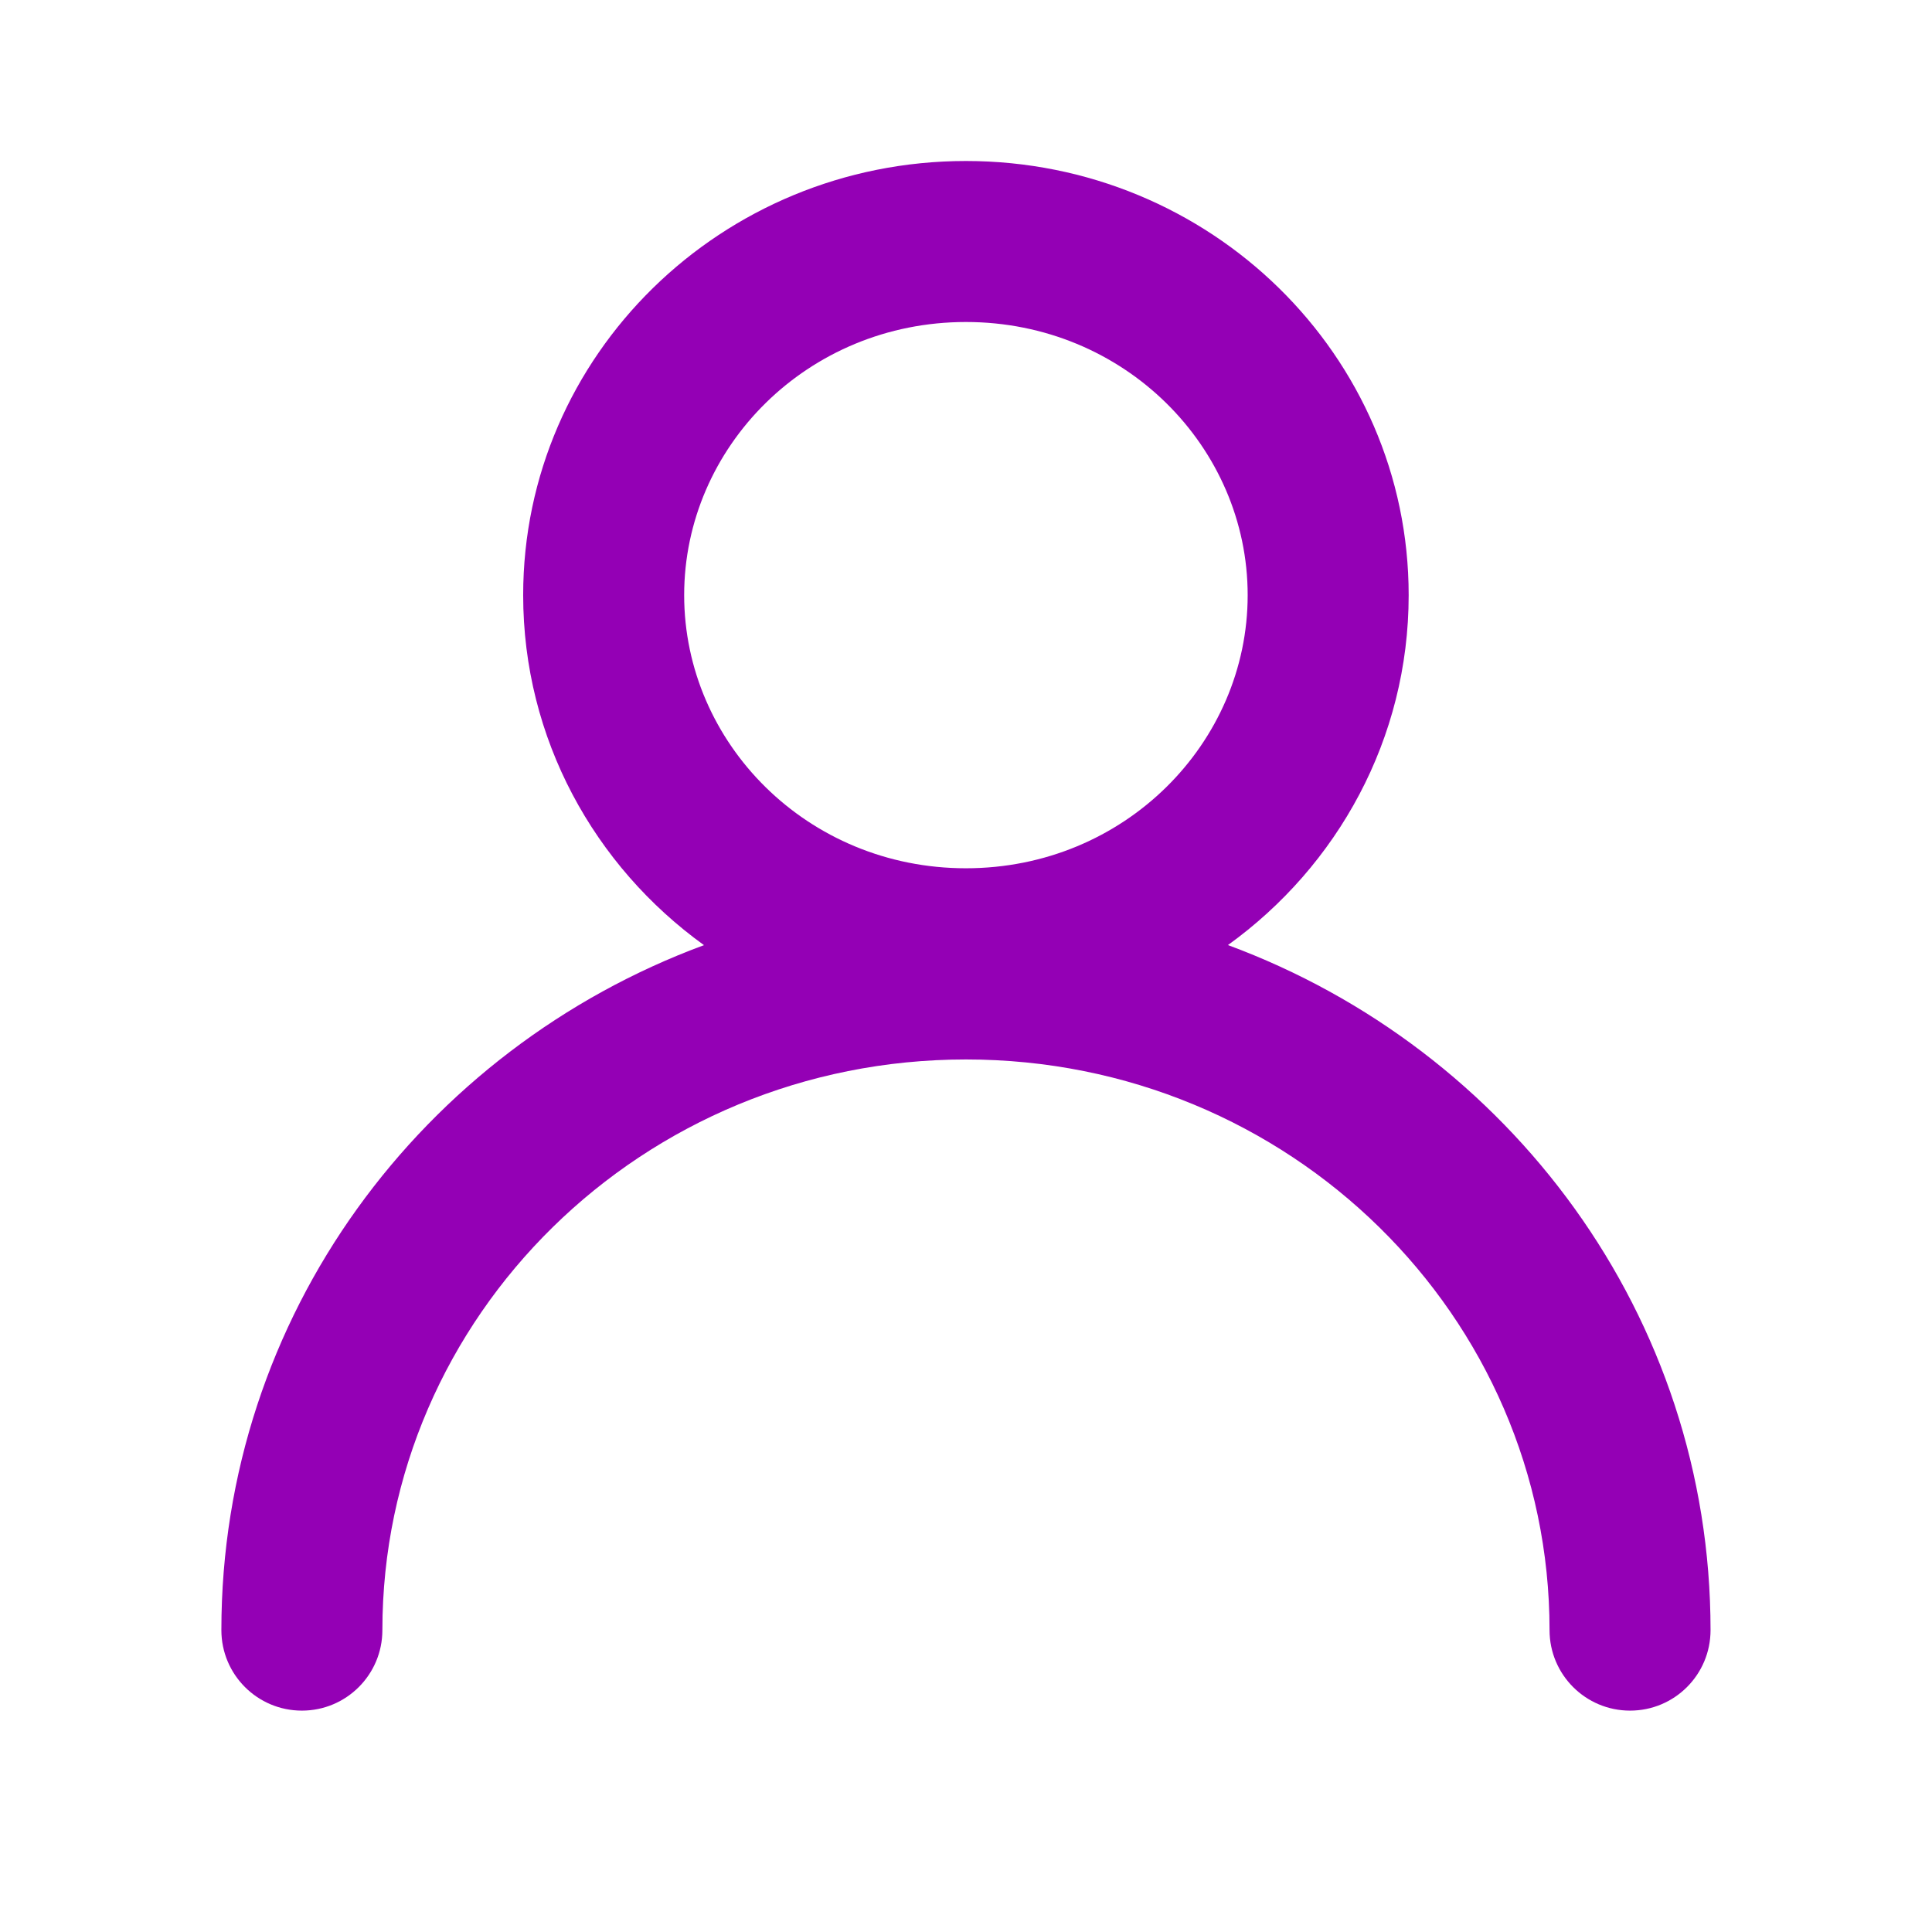
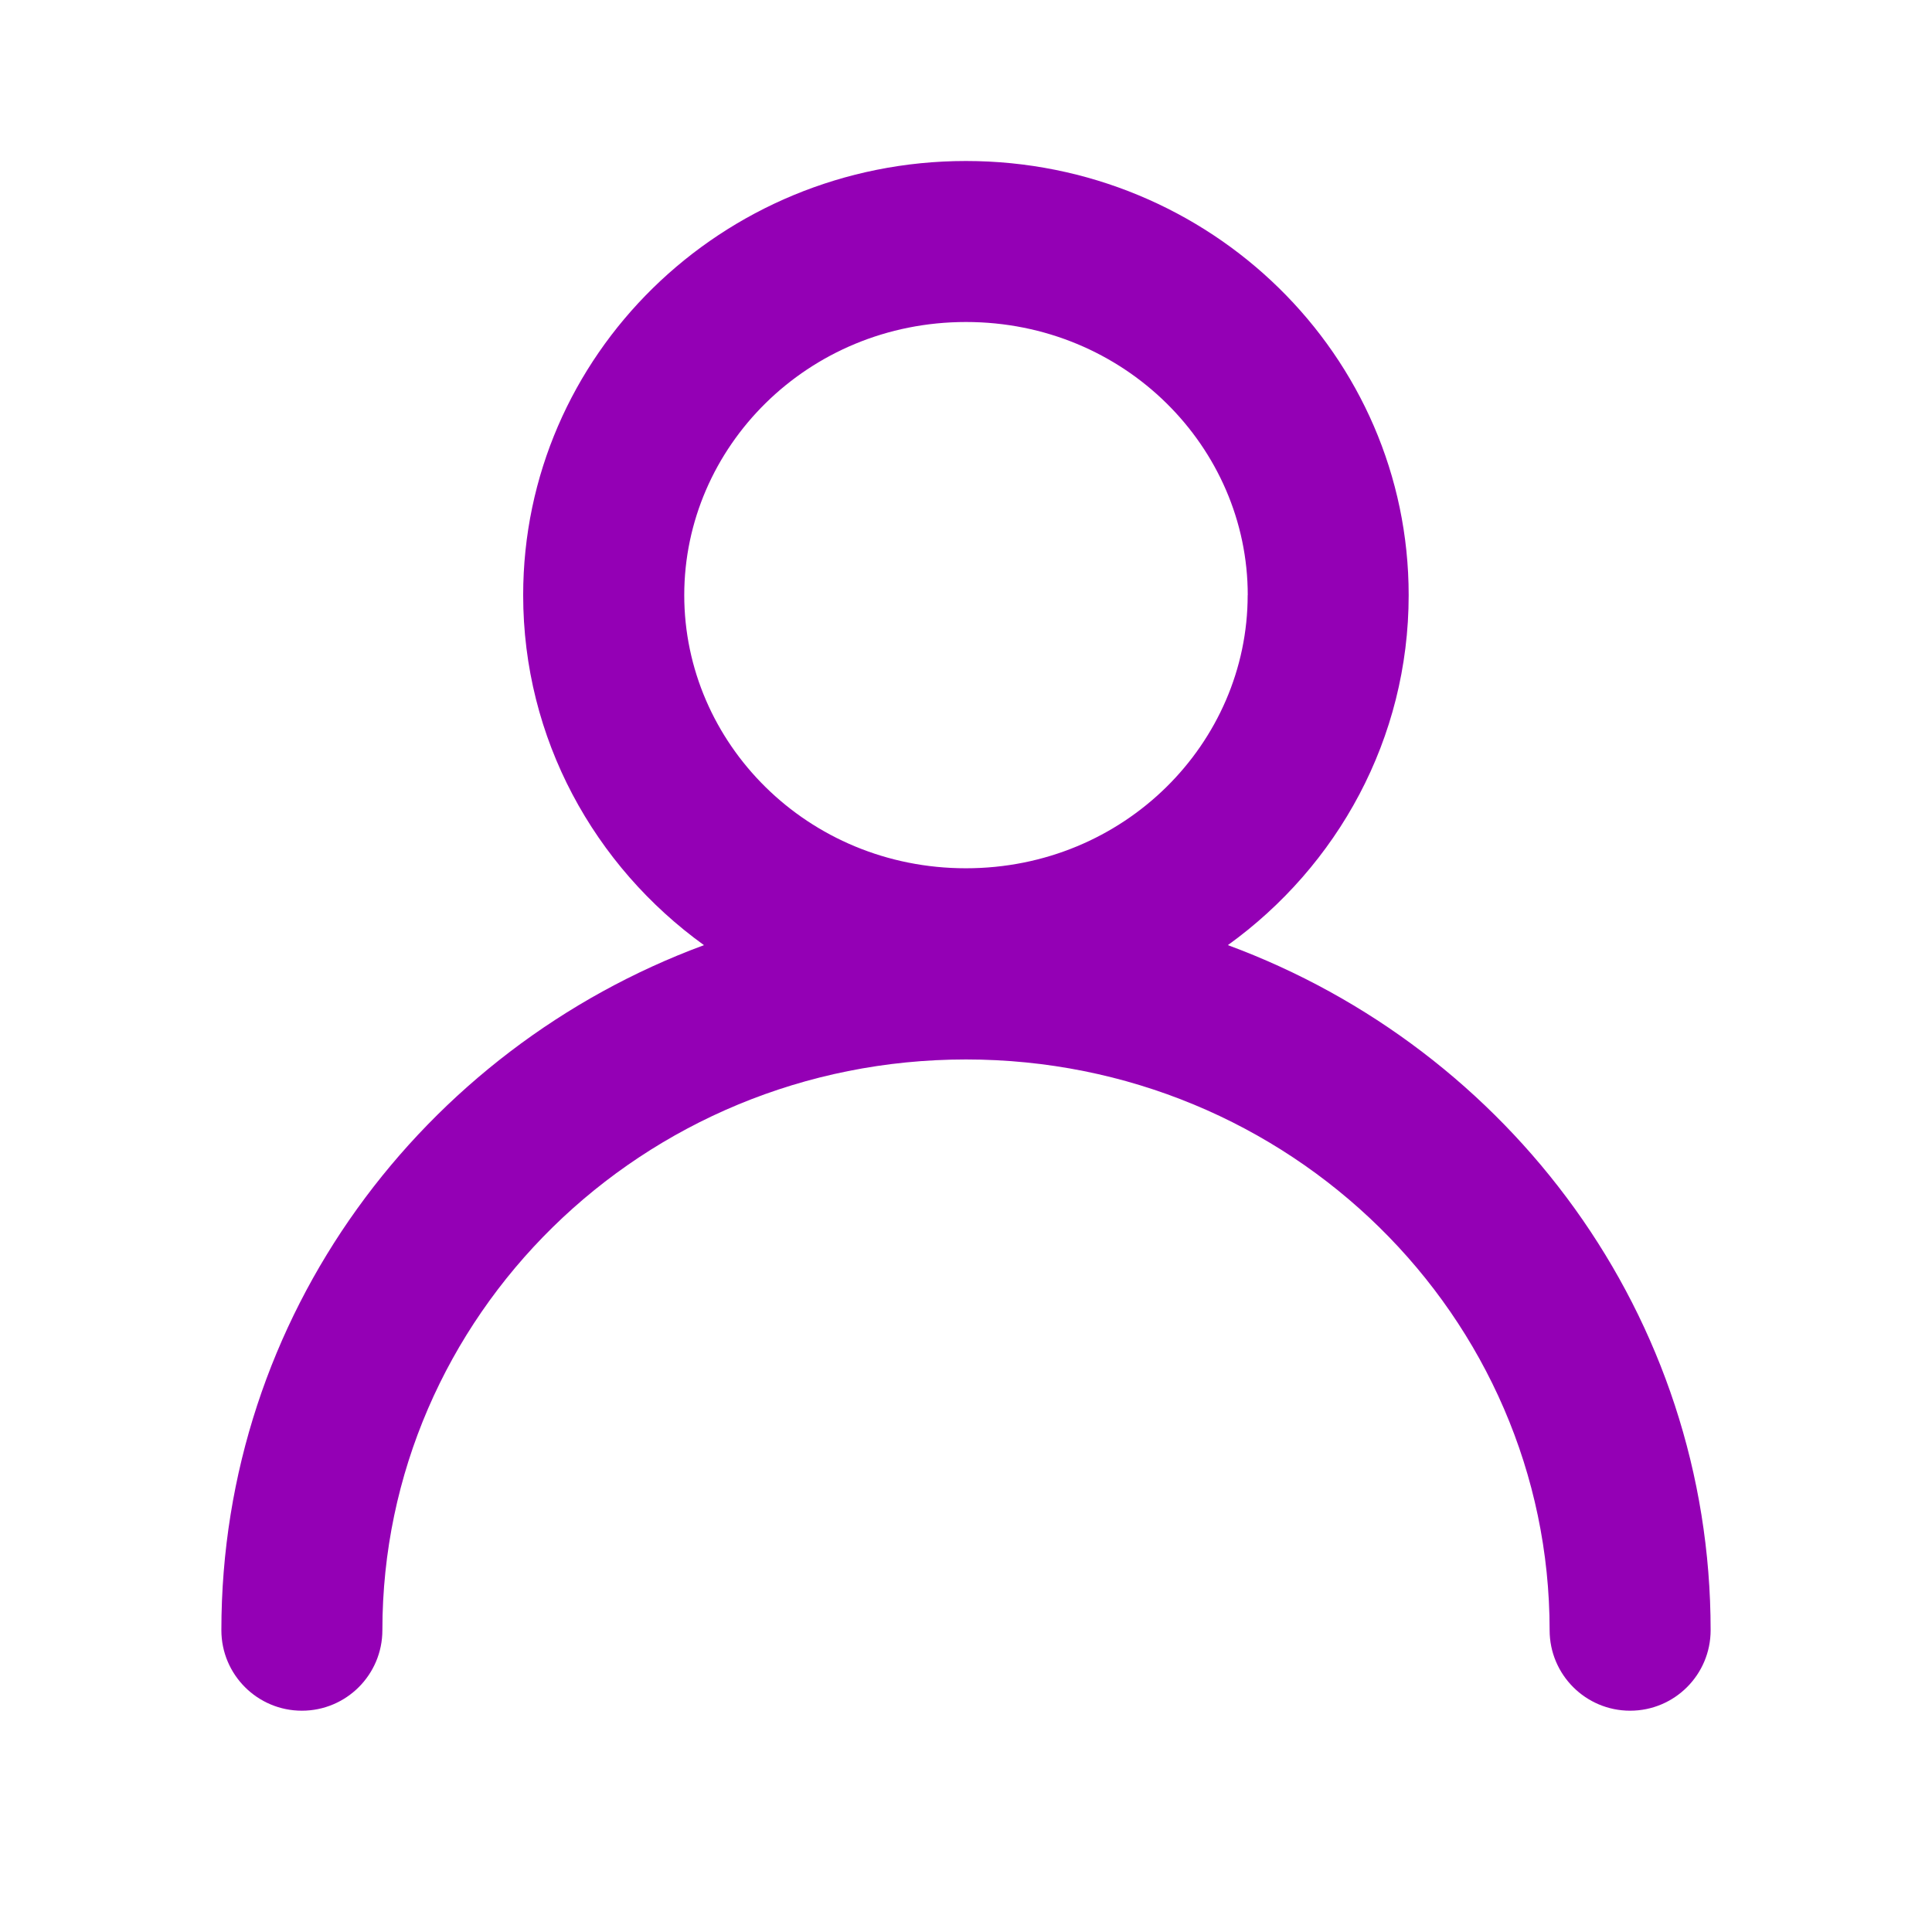
- <svg xmlns="http://www.w3.org/2000/svg" width="24" height="24" viewBox="0 0 24 24" fill="none">
-   <path fill-rule="evenodd" clip-rule="evenodd" d="M15.499 7.393C15.499 9.23 13.969 10.786 11.999 10.786C10.029 10.786 8.499 9.23 8.499 7.393C8.499 5.556 10.029 4 11.999 4C13.969 4 15.499 5.556 15.499 7.393ZM15.254 11.74C16.615 10.759 17.499 9.177 17.499 7.393C17.499 4.414 15.037 2 11.999 2C8.962 2 6.499 4.414 6.499 7.393C6.499 9.177 7.383 10.759 8.745 11.741C5.25 13.032 2.75 16.345 2.75 20.25C2.75 20.803 3.198 21.25 3.75 21.25C4.302 21.25 4.75 20.803 4.75 20.25C4.75 16.354 7.977 13.161 12 13.161C16.022 13.161 19.249 16.354 19.249 20.25C19.249 20.803 19.697 21.25 20.249 21.25C20.802 21.25 21.249 20.803 21.249 20.25C21.249 16.345 18.749 13.032 15.254 11.74Z" fill="#9400B5" />
+ <svg xmlns="http://www.w3.org/2000/svg" width="24" height="24" fill="none">
+   <path fill-rule="evenodd" clip-rule="evenodd" d="M15.499 7.393c0 1.837-1.53 3.393-3.5 3.393S8.5 9.23 8.5 7.393C8.5 5.556 10.03 4 12 4s3.5 1.556 3.5 3.393zm-.245 4.347c1.361-.981 2.245-2.563 2.245-4.347 0-2.979-2.462-5.393-5.5-5.393-3.037 0-5.5 2.414-5.5 5.393 0 1.784.884 3.366 2.246 4.348-3.495 1.291-5.995 4.604-5.995 8.51a1 1 0 102 0c0-3.897 3.227-7.09 7.25-7.09 4.022 0 7.25 3.193 7.25 7.09a1 1 0 102 0c0-3.907-2.5-7.219-5.996-8.51z" fill="#9400B5" />
</svg>
